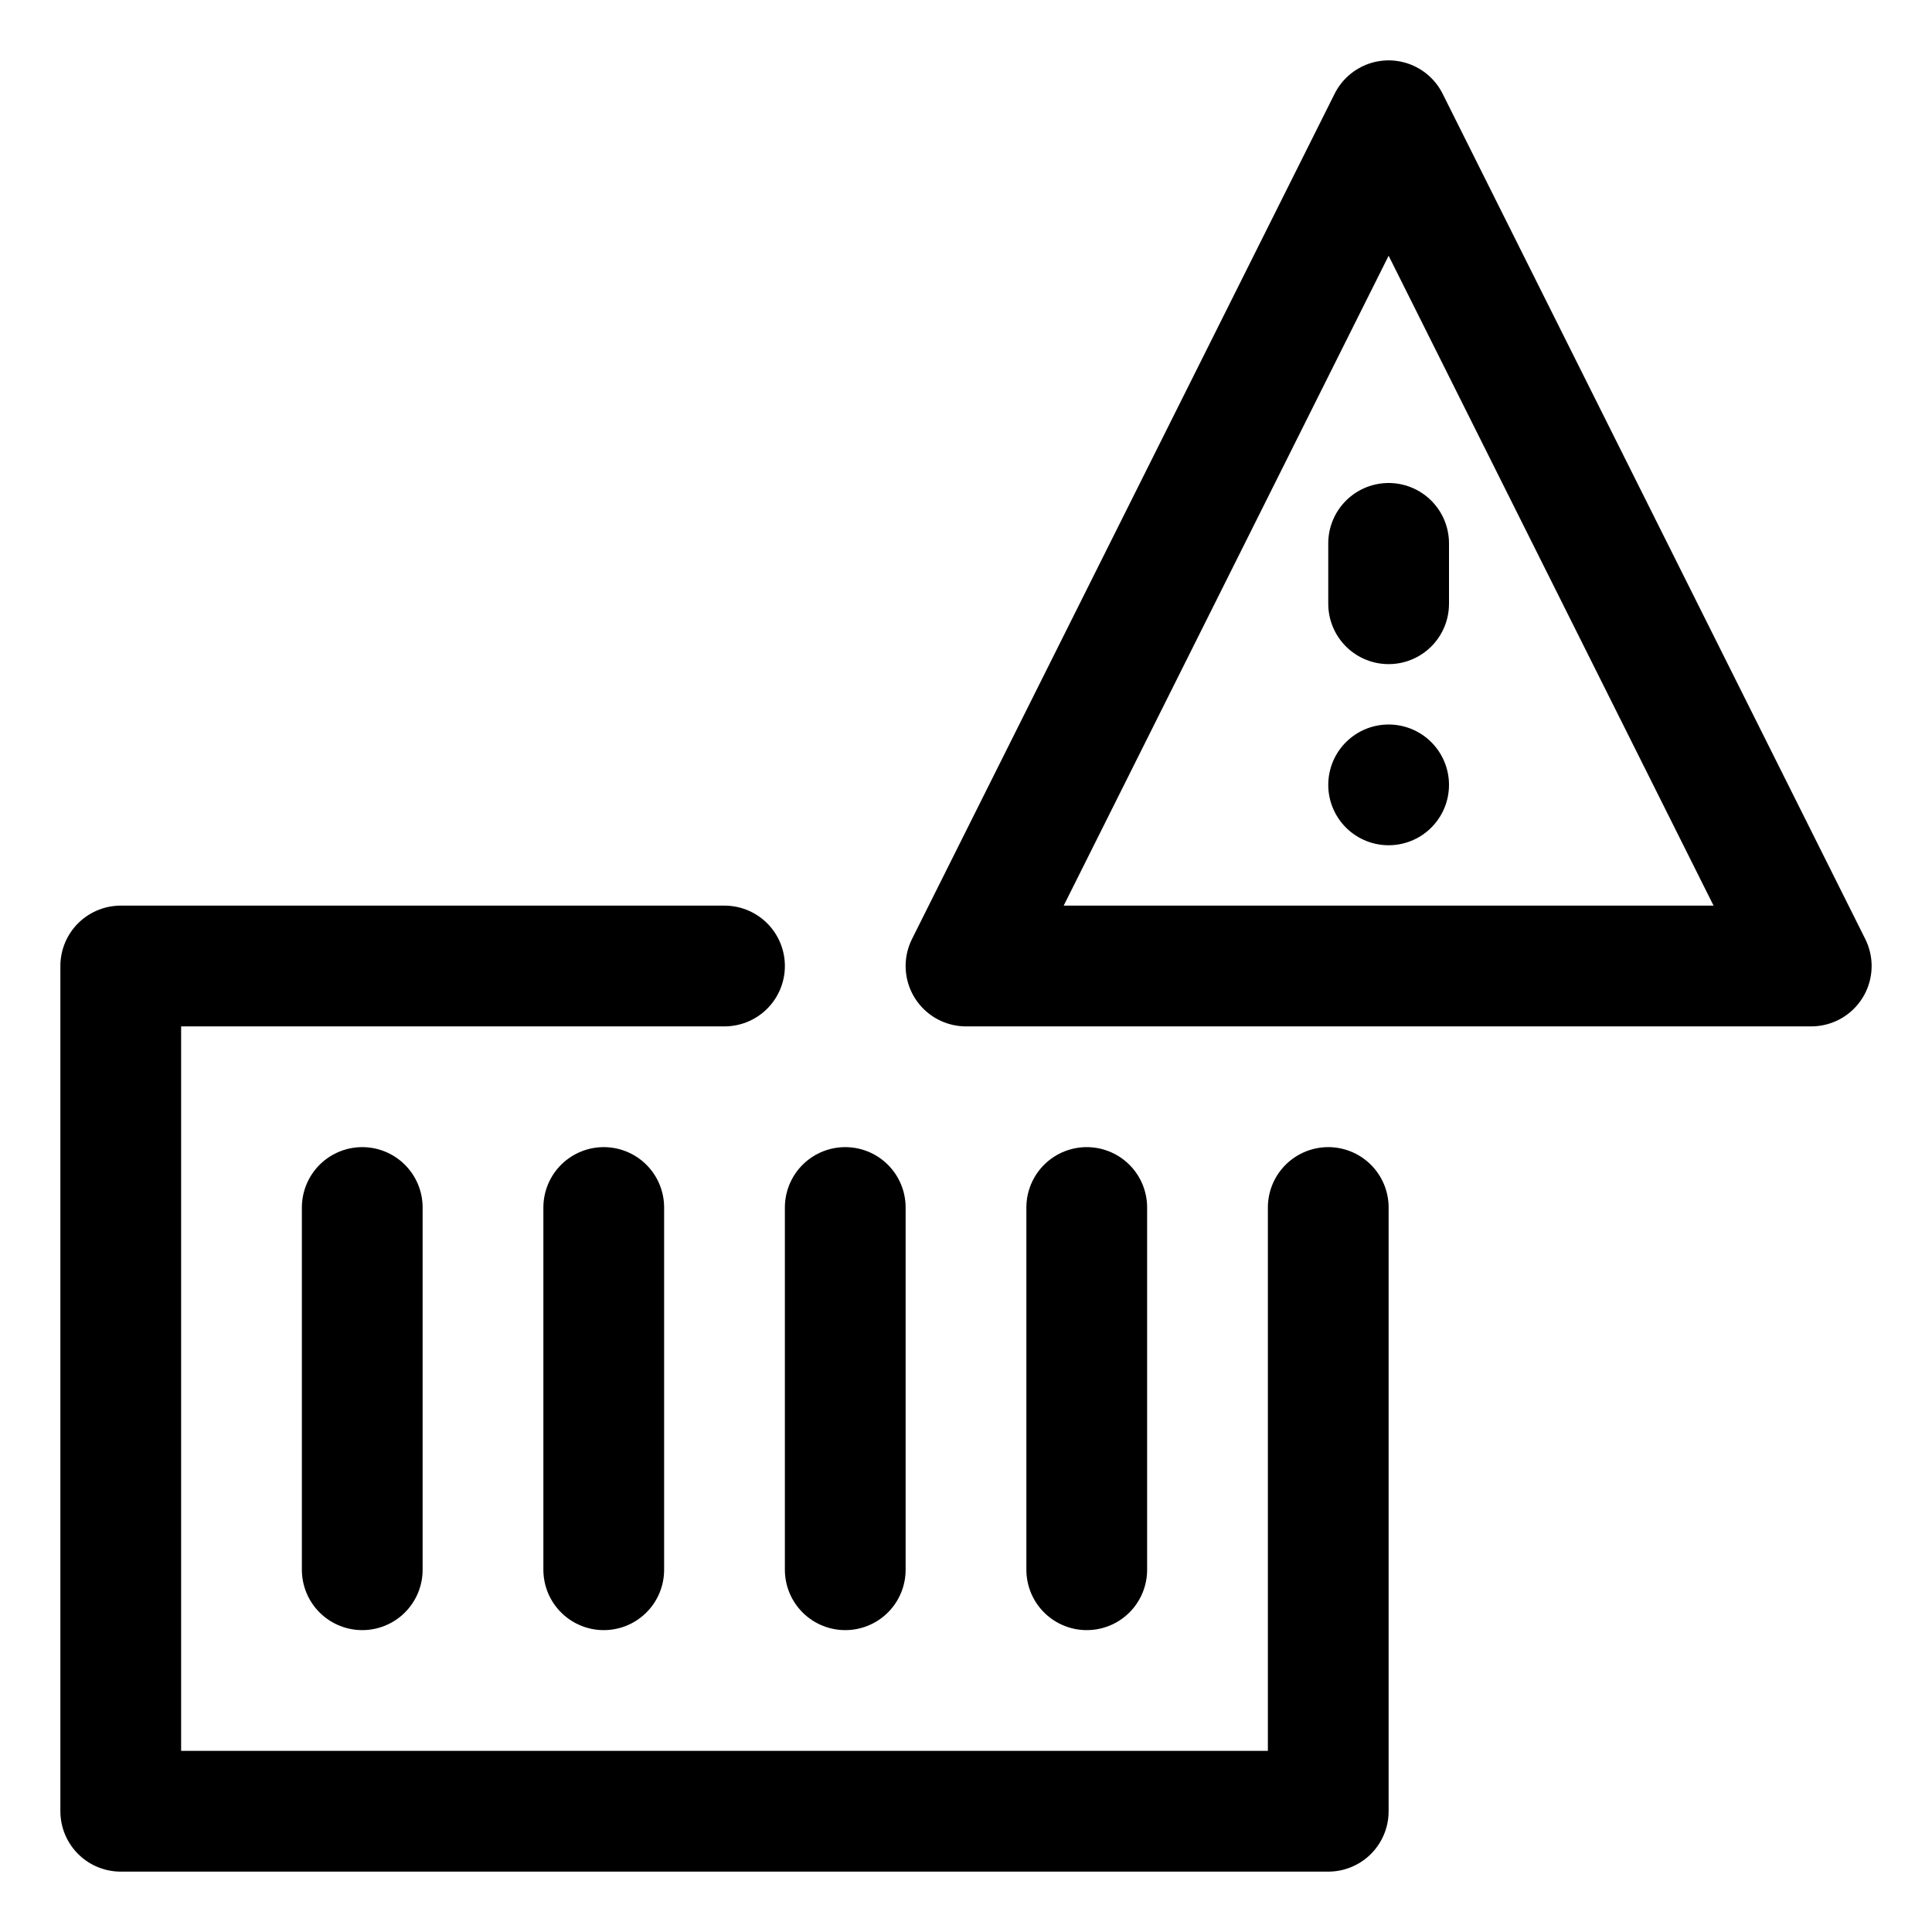
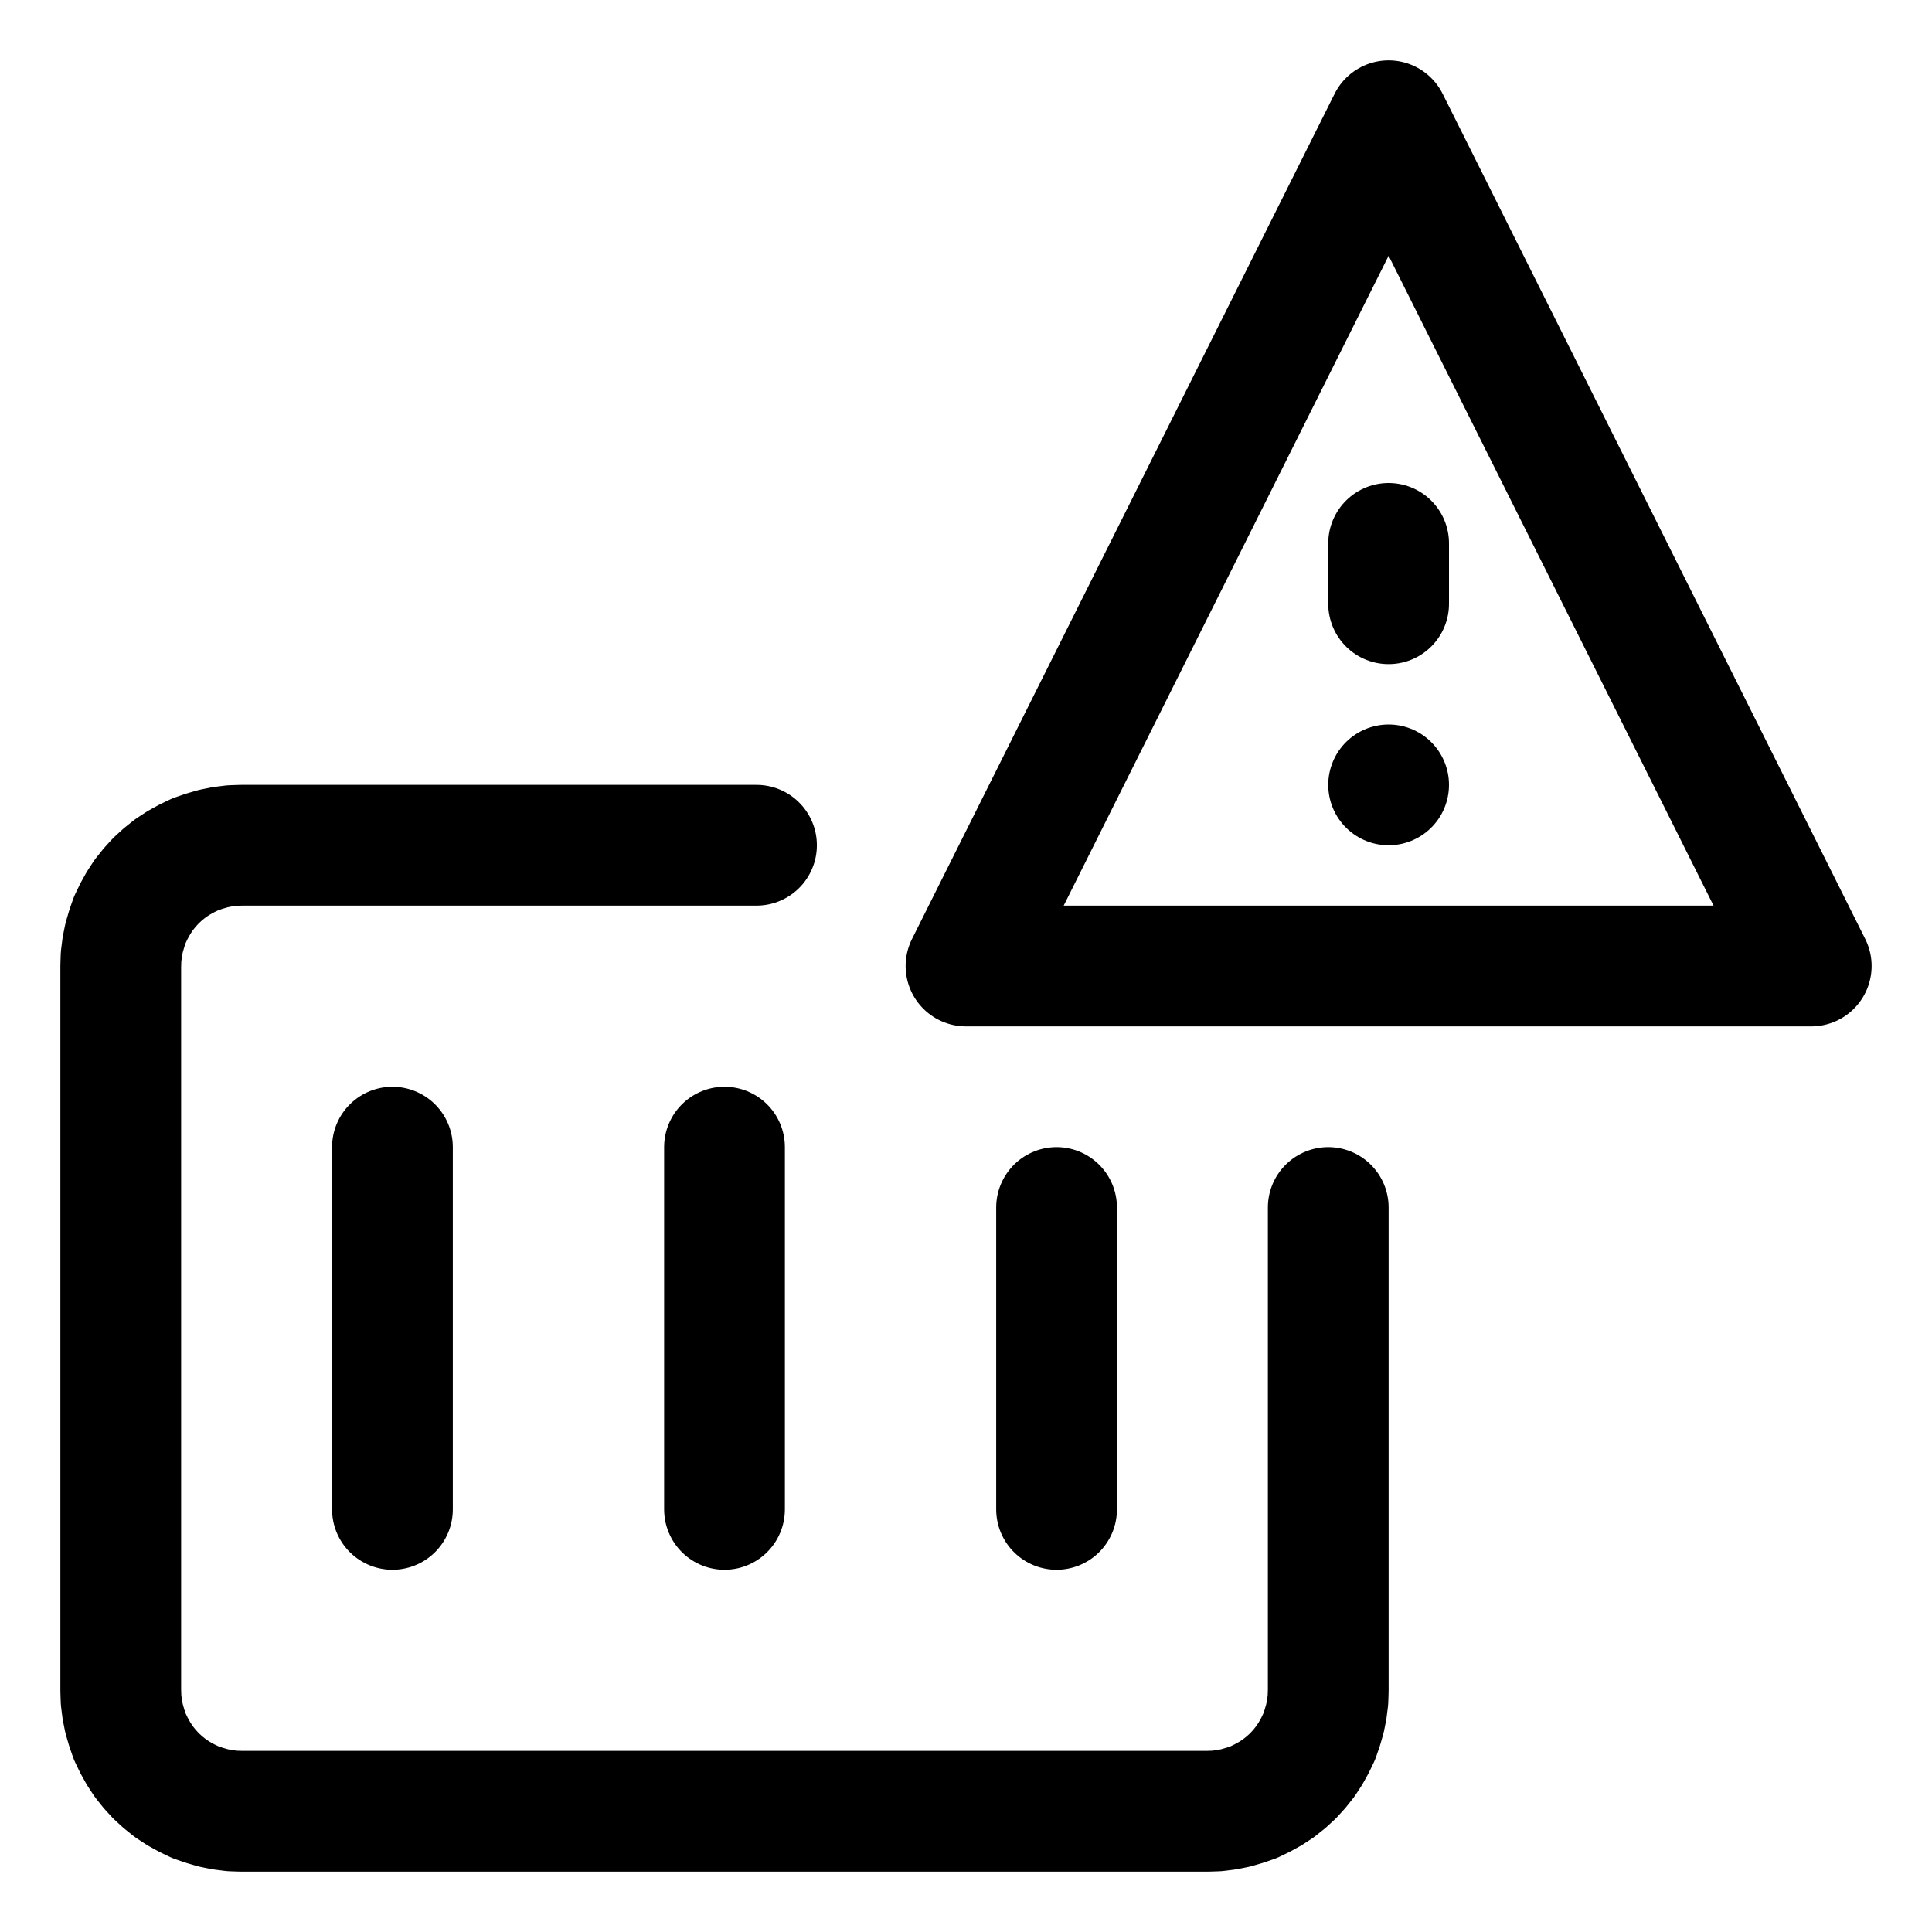
<svg xmlns="http://www.w3.org/2000/svg" width="64" height="64" viewBox="0 0 64 64">
  <g id="main-icon-clipped" stroke="#000000" stroke-width="4" fill="none" stroke-linecap="round" stroke-linejoin="round">
-     <path d="M4.00,32.00L24.00,32.00 M44.00,40.00L44.00,60.00 M44.00,60.00L4.00,60.00 M4.00,60.00L4.00,32.00 M12.00,40.00L12.00,52.00 M20.00,40.00L20.00,52.00 M28.00,40.00L28.00,52.00 M36.00,40.00L36.00,52.00 M4.00,32.00L24.00,32.00 M44.00,40.00L44.00,60.00 M44.00,60.00L4.00,60.00 M4.00,60.00L4.00,32.00 M12.00,40.00L12.00,52.00 M20.00,40.00L20.00,52.00 M28.00,40.00L28.00,52.00 M36.00,40.00L36.00,52.00" />
+     <path d="M8.00,28.00L25.06,28.00 M44.00,40.00L44.00,56.00 M44.00,56.00L43.99,56.31 M43.99,56.31L43.95,56.63 M43.95,56.63L43.89,56.93 M43.89,56.93L43.80,57.24 M43.80,57.24L43.70,57.53 M43.70,57.53L43.56,57.82 M43.56,57.82L43.41,58.09 M43.41,58.09L43.24,58.35 M43.24,58.35L43.04,58.60 M43.04,58.60L42.83,58.83 M42.83,58.83L42.60,59.04 M42.60,59.04L42.35,59.24 M42.35,59.24L42.09,59.41 M42.09,59.41L41.82,59.56 M41.82,59.56L41.53,59.70 M41.53,59.70L41.24,59.80 M41.24,59.80L40.93,59.89 M40.93,59.89L40.63,59.95 M40.63,59.95L40.31,59.99 M40.31,59.99L40.00,60.00 M40.00,60.00L8.00,60.00 M8.00,60.00L7.69,59.99 M7.69,59.99L7.37,59.95 M7.37,59.95L7.07,59.89 M7.07,59.89L6.76,59.80 M6.76,59.80L6.47,59.70 M6.47,59.70L6.18,59.56 M6.18,59.56L5.91,59.41 M5.91,59.41L5.65,59.24 M5.65,59.24L5.40,59.04 M5.40,59.04L5.17,58.83 M5.17,58.83L4.96,58.60 M4.96,58.60L4.76,58.35 M4.76,58.35L4.59,58.09 M4.59,58.09L4.44,57.82 M4.44,57.82L4.30,57.53 M4.30,57.53L4.20,57.24 M4.20,57.24L4.11,56.93 M4.11,56.93L4.05,56.63 M4.05,56.63L4.01,56.31 M4.01,56.31L4.00,56.00 M4.00,56.00L4.00,32.00 M4.00,32.00L4.01,31.69 M4.01,31.69L4.05,31.37 M4.05,31.37L4.11,31.07 M4.11,31.07L4.20,30.76 M4.20,30.76L4.30,30.47 M4.30,30.47L4.44,30.18 M4.44,30.18L4.59,29.91 M4.59,29.91L4.76,29.65 M4.76,29.65L4.96,29.40 M4.96,29.40L5.17,29.17 M5.17,29.17L5.40,28.96 M5.40,28.96L5.65,28.76 M5.65,28.76L5.91,28.59 M5.91,28.59L6.18,28.44 M6.18,28.44L6.47,28.30 M6.47,28.30L6.76,28.20 M6.76,28.20L7.07,28.11 M7.07,28.11L7.37,28.05 M7.37,28.05L7.69,28.01 M7.69,28.01L8.00,28.00 M13.00,38.00L13.00,50.00 M24.00,38.00L24.00,50.00 M35.00,40.00L35.00,50.00 M8.00,28.00L25.06,28.00 M44.00,40.00L44.00,56.00 M44.00,56.00L43.99,56.31 M43.99,56.31L43.95,56.63 M43.95,56.63L43.89,56.93 M43.89,56.93L43.80,57.24 M43.80,57.24L43.70,57.53 M43.70,57.53L43.56,57.82 M43.56,57.82L43.41,58.09 M43.41,58.09L43.24,58.35 M43.24,58.35L43.04,58.60 M43.04,58.60L42.83,58.83 M42.83,58.83L42.60,59.04 M42.60,59.04L42.35,59.24 M42.35,59.24L42.09,59.41 M42.09,59.41L41.82,59.56 M41.82,59.56L41.53,59.70 M41.53,59.70L41.24,59.80 M41.24,59.80L40.93,59.89 M40.93,59.89L40.63,59.95 M40.63,59.95L40.31,59.99 M40.31,59.99L40.00,60.00 M40.00,60.00L8.00,60.00 M8.00,60.00L7.69,59.99 M7.69,59.99L7.37,59.95 M7.37,59.95L7.07,59.89 M7.07,59.89L6.76,59.80 M6.76,59.80L6.47,59.70 M6.47,59.70L6.18,59.56 M6.18,59.56L5.91,59.41 M5.91,59.41L5.65,59.24 M5.65,59.24L5.40,59.04 M5.40,59.04L5.17,58.83 M5.17,58.83L4.96,58.60 M4.96,58.60L4.76,58.35 M4.76,58.35L4.59,58.09 M4.59,58.09L4.44,57.82 M4.44,57.82L4.30,57.53 M4.30,57.53L4.20,57.24 M4.20,57.24L4.11,56.93 M4.11,56.93L4.05,56.63 M4.05,56.63L4.01,56.31 M4.01,56.31L4.00,56.00 M4.00,56.00L4.00,32.00 M4.00,32.00L4.01,31.69 M4.01,31.69L4.05,31.37 M4.05,31.37L4.11,31.07 M4.11,31.07L4.20,30.76 M4.20,30.76L4.30,30.47 M4.30,30.47L4.44,30.18 M4.44,30.18L4.59,29.91 M4.59,29.91L4.76,29.65 M4.76,29.65L4.96,29.40 M4.96,29.40L5.17,29.17 M5.17,29.17L5.40,28.96 M5.40,28.96L5.65,28.76 M5.65,28.76L5.91,28.59 M5.91,28.59L6.18,28.44 M6.18,28.44L6.47,28.30 M6.47,28.30L6.76,28.20 M6.76,28.20L7.07,28.11 M7.07,28.11L7.37,28.05 M7.37,28.05L7.69,28.01 M7.69,28.01L8.00,28.00 M13.00,38.00L13.00,50.00 M24.00,38.00L24.00,50.00 M35.00,40.00L35.00,50.00" />
  </g>
  <g fill="none" stroke="currentColor" stroke-width="4.0" stroke-linecap="round" stroke-linejoin="round" id="state-icon" transform="translate(30 2) scale(1)">
    <path id="sub-source-path-1-1" d="M16 2L30 30L2 30L16 2" />
    <path id="sub-source-path-2-1" d="M16 16L16 18" />
    <path id="sub-source-path-3-1" d="M16 24L16 24" />
  </g>
</svg>
